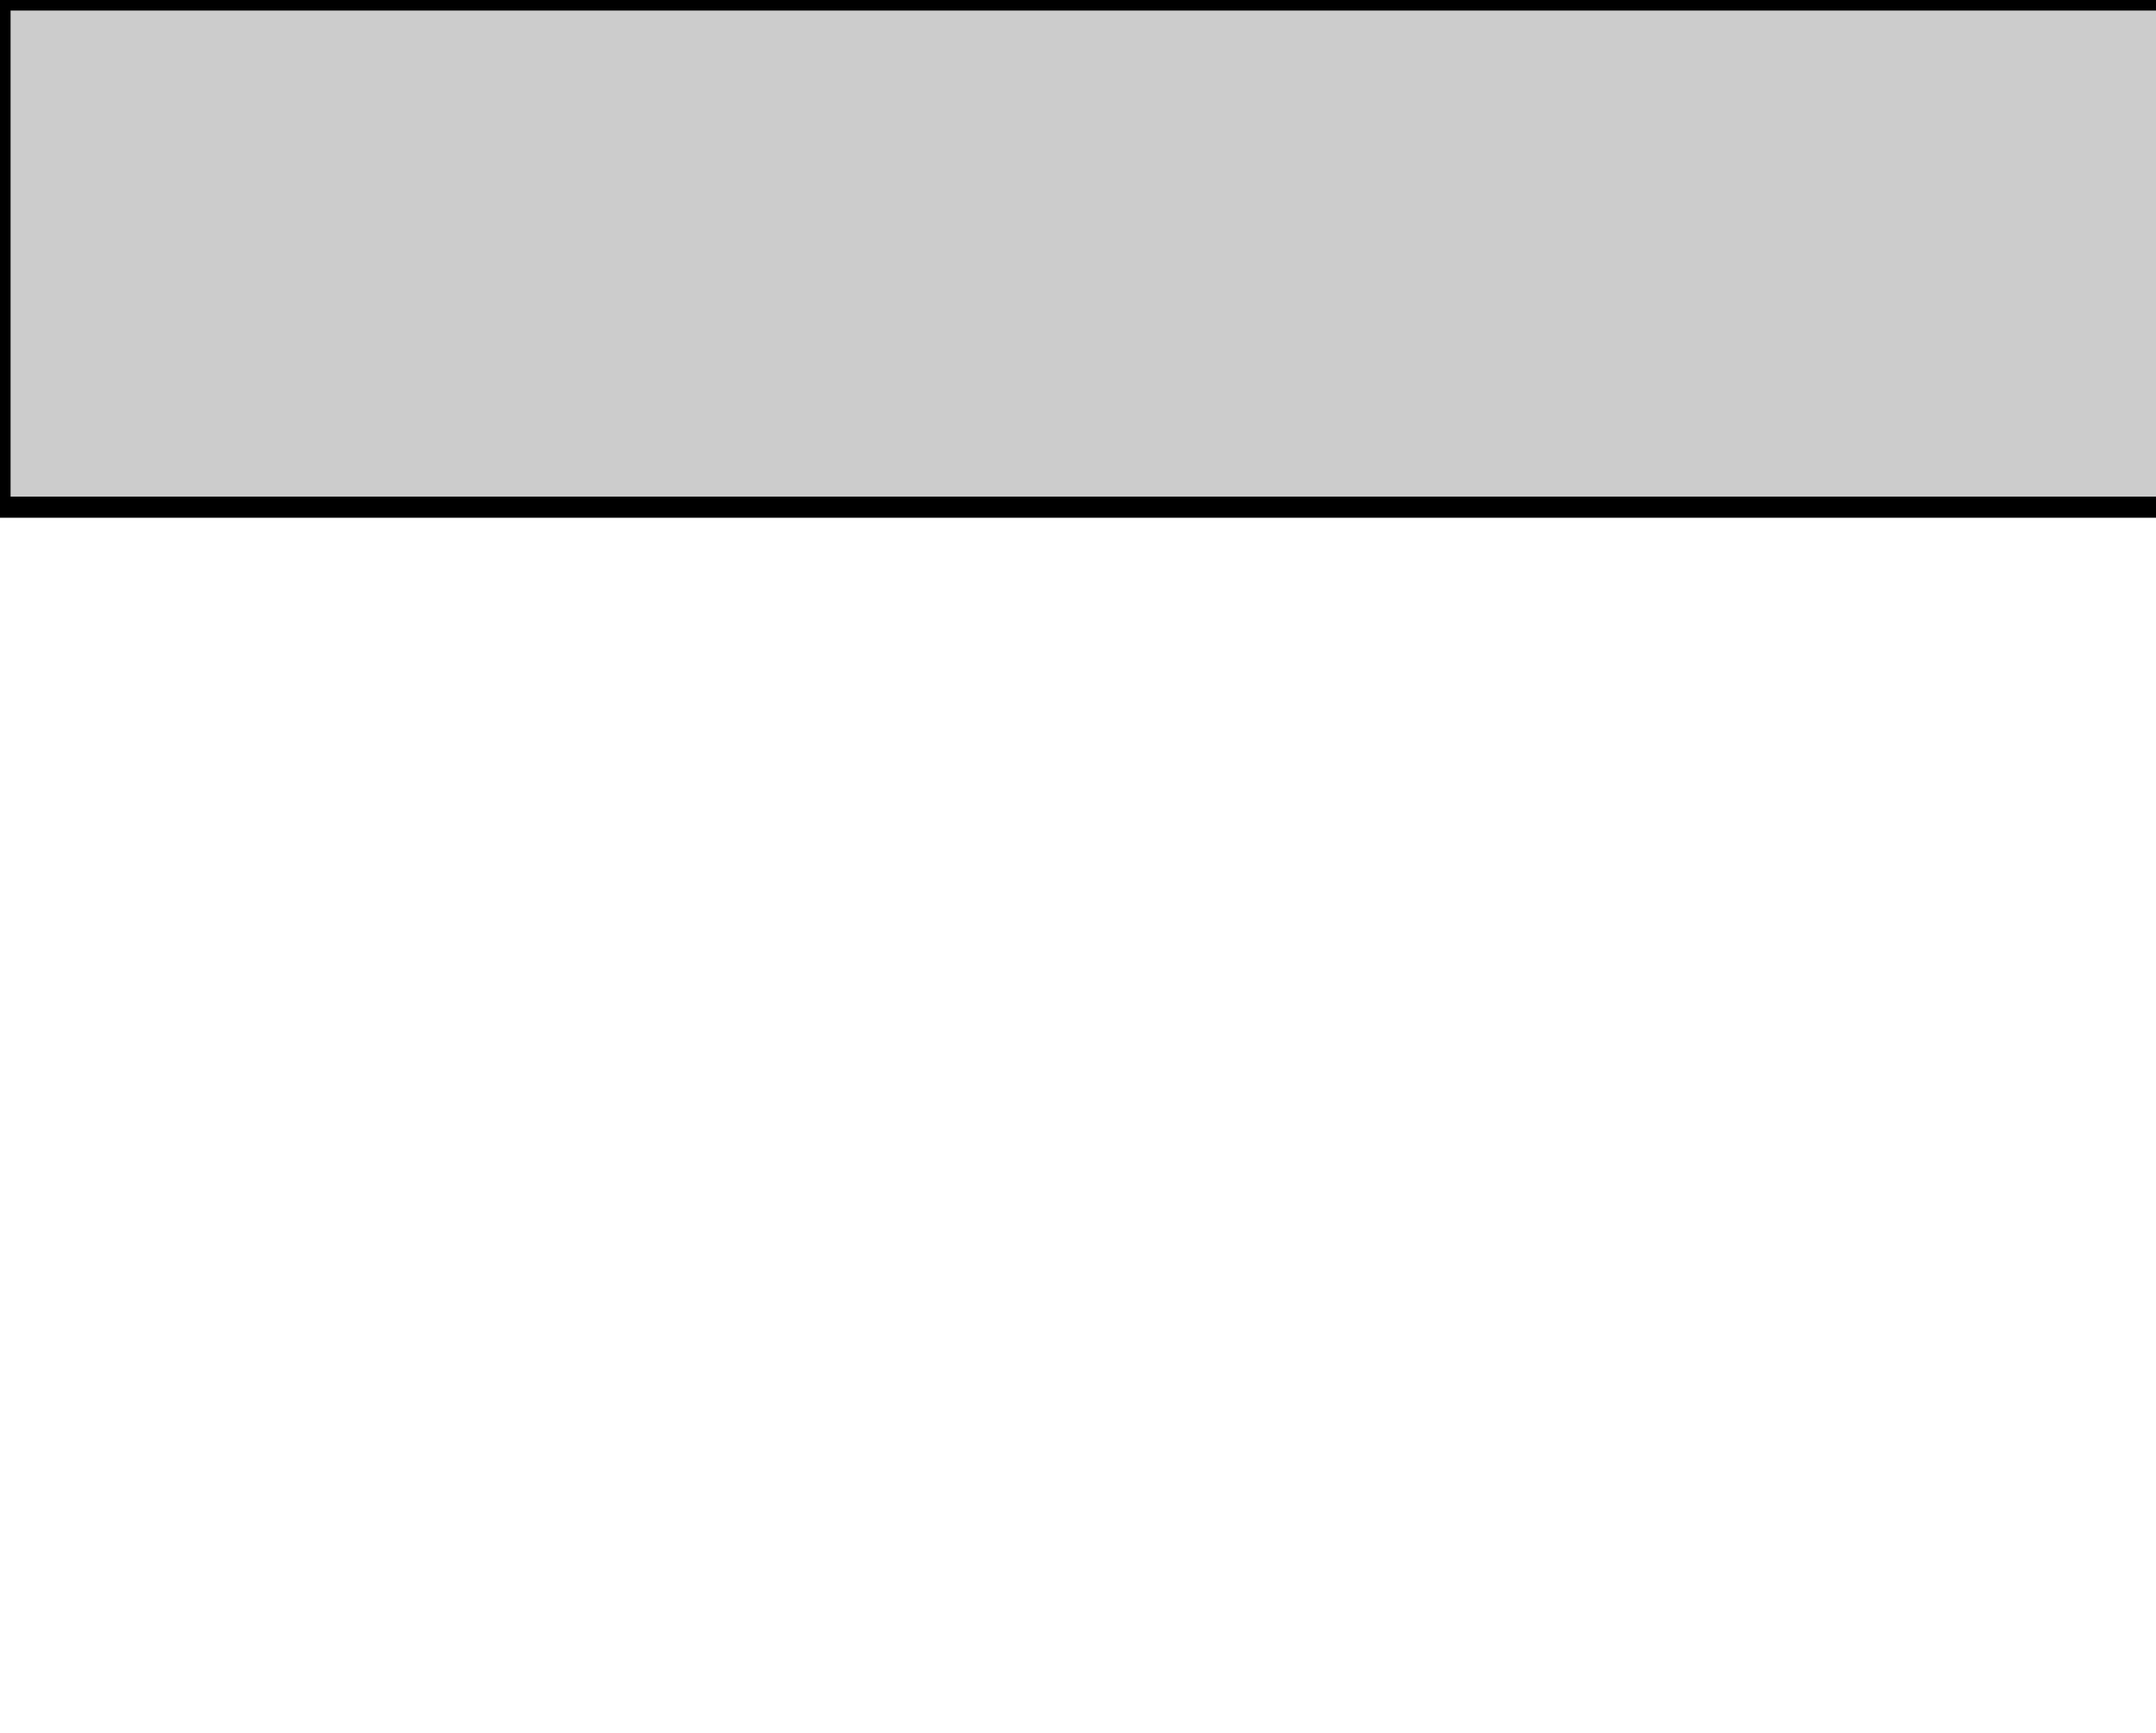
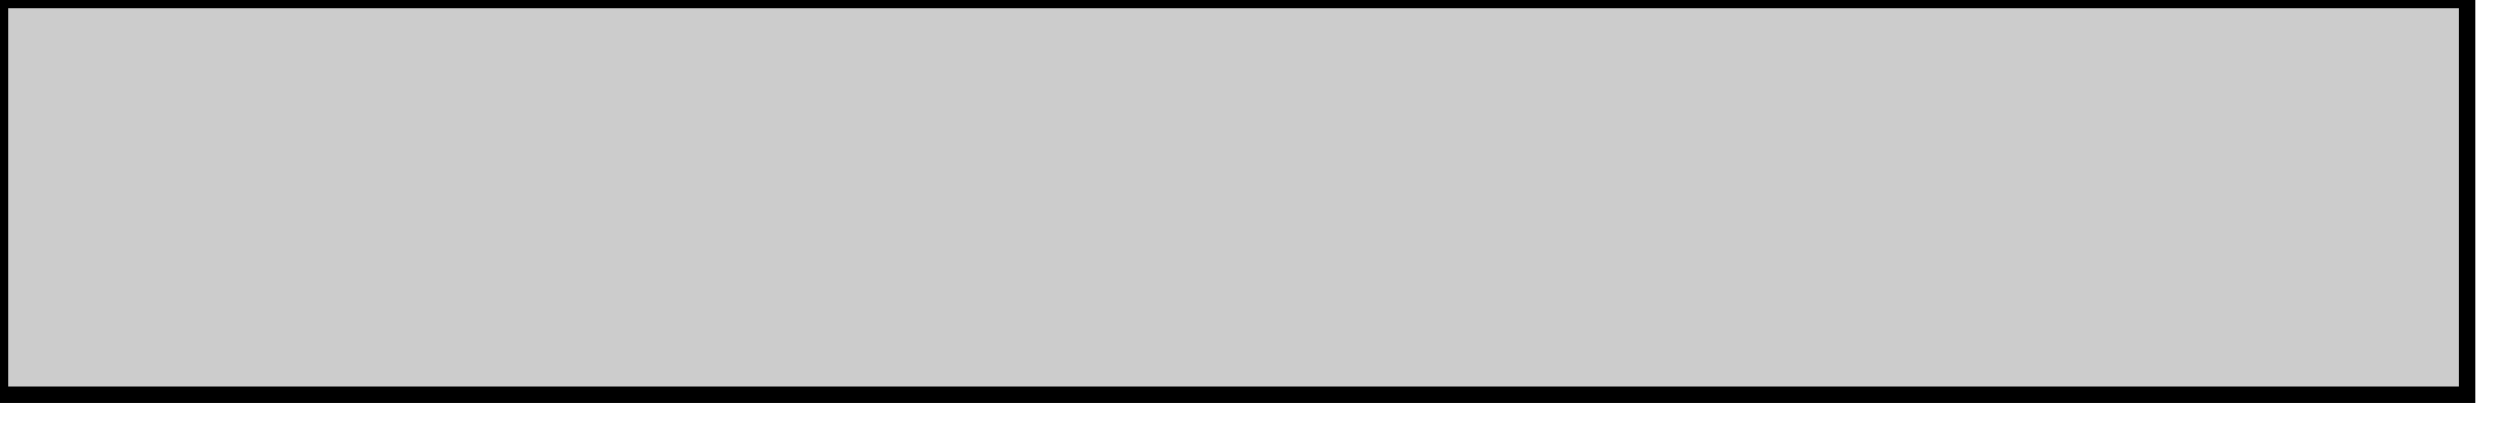
- <svg xmlns="http://www.w3.org/2000/svg" xmlns:ns1="http://www.b3mn.org/oryx" width="102" height="82" version="1.0">
+ <svg xmlns="http://www.w3.org/2000/svg" xmlns:ns1="http://www.b3mn.org/oryx" width="152" height="26" version="1.0">
  <defs />
  <g ns1:minimumSize="30 24" ns1:maximumSize="350 24">
-     <rect ns1:anchor="top" ns1:resize="horizontal" x="0" y="0" width="154" height="24" stroke="black" stroke-width="1" fill="#cccccc" />
+     <rect ns1:anchor="top" ns1:resize="horizontal" x="0" y="0" width="150" height="24" stroke="black" stroke-width="1" fill="#cccccc" />
  </g>
</svg>
